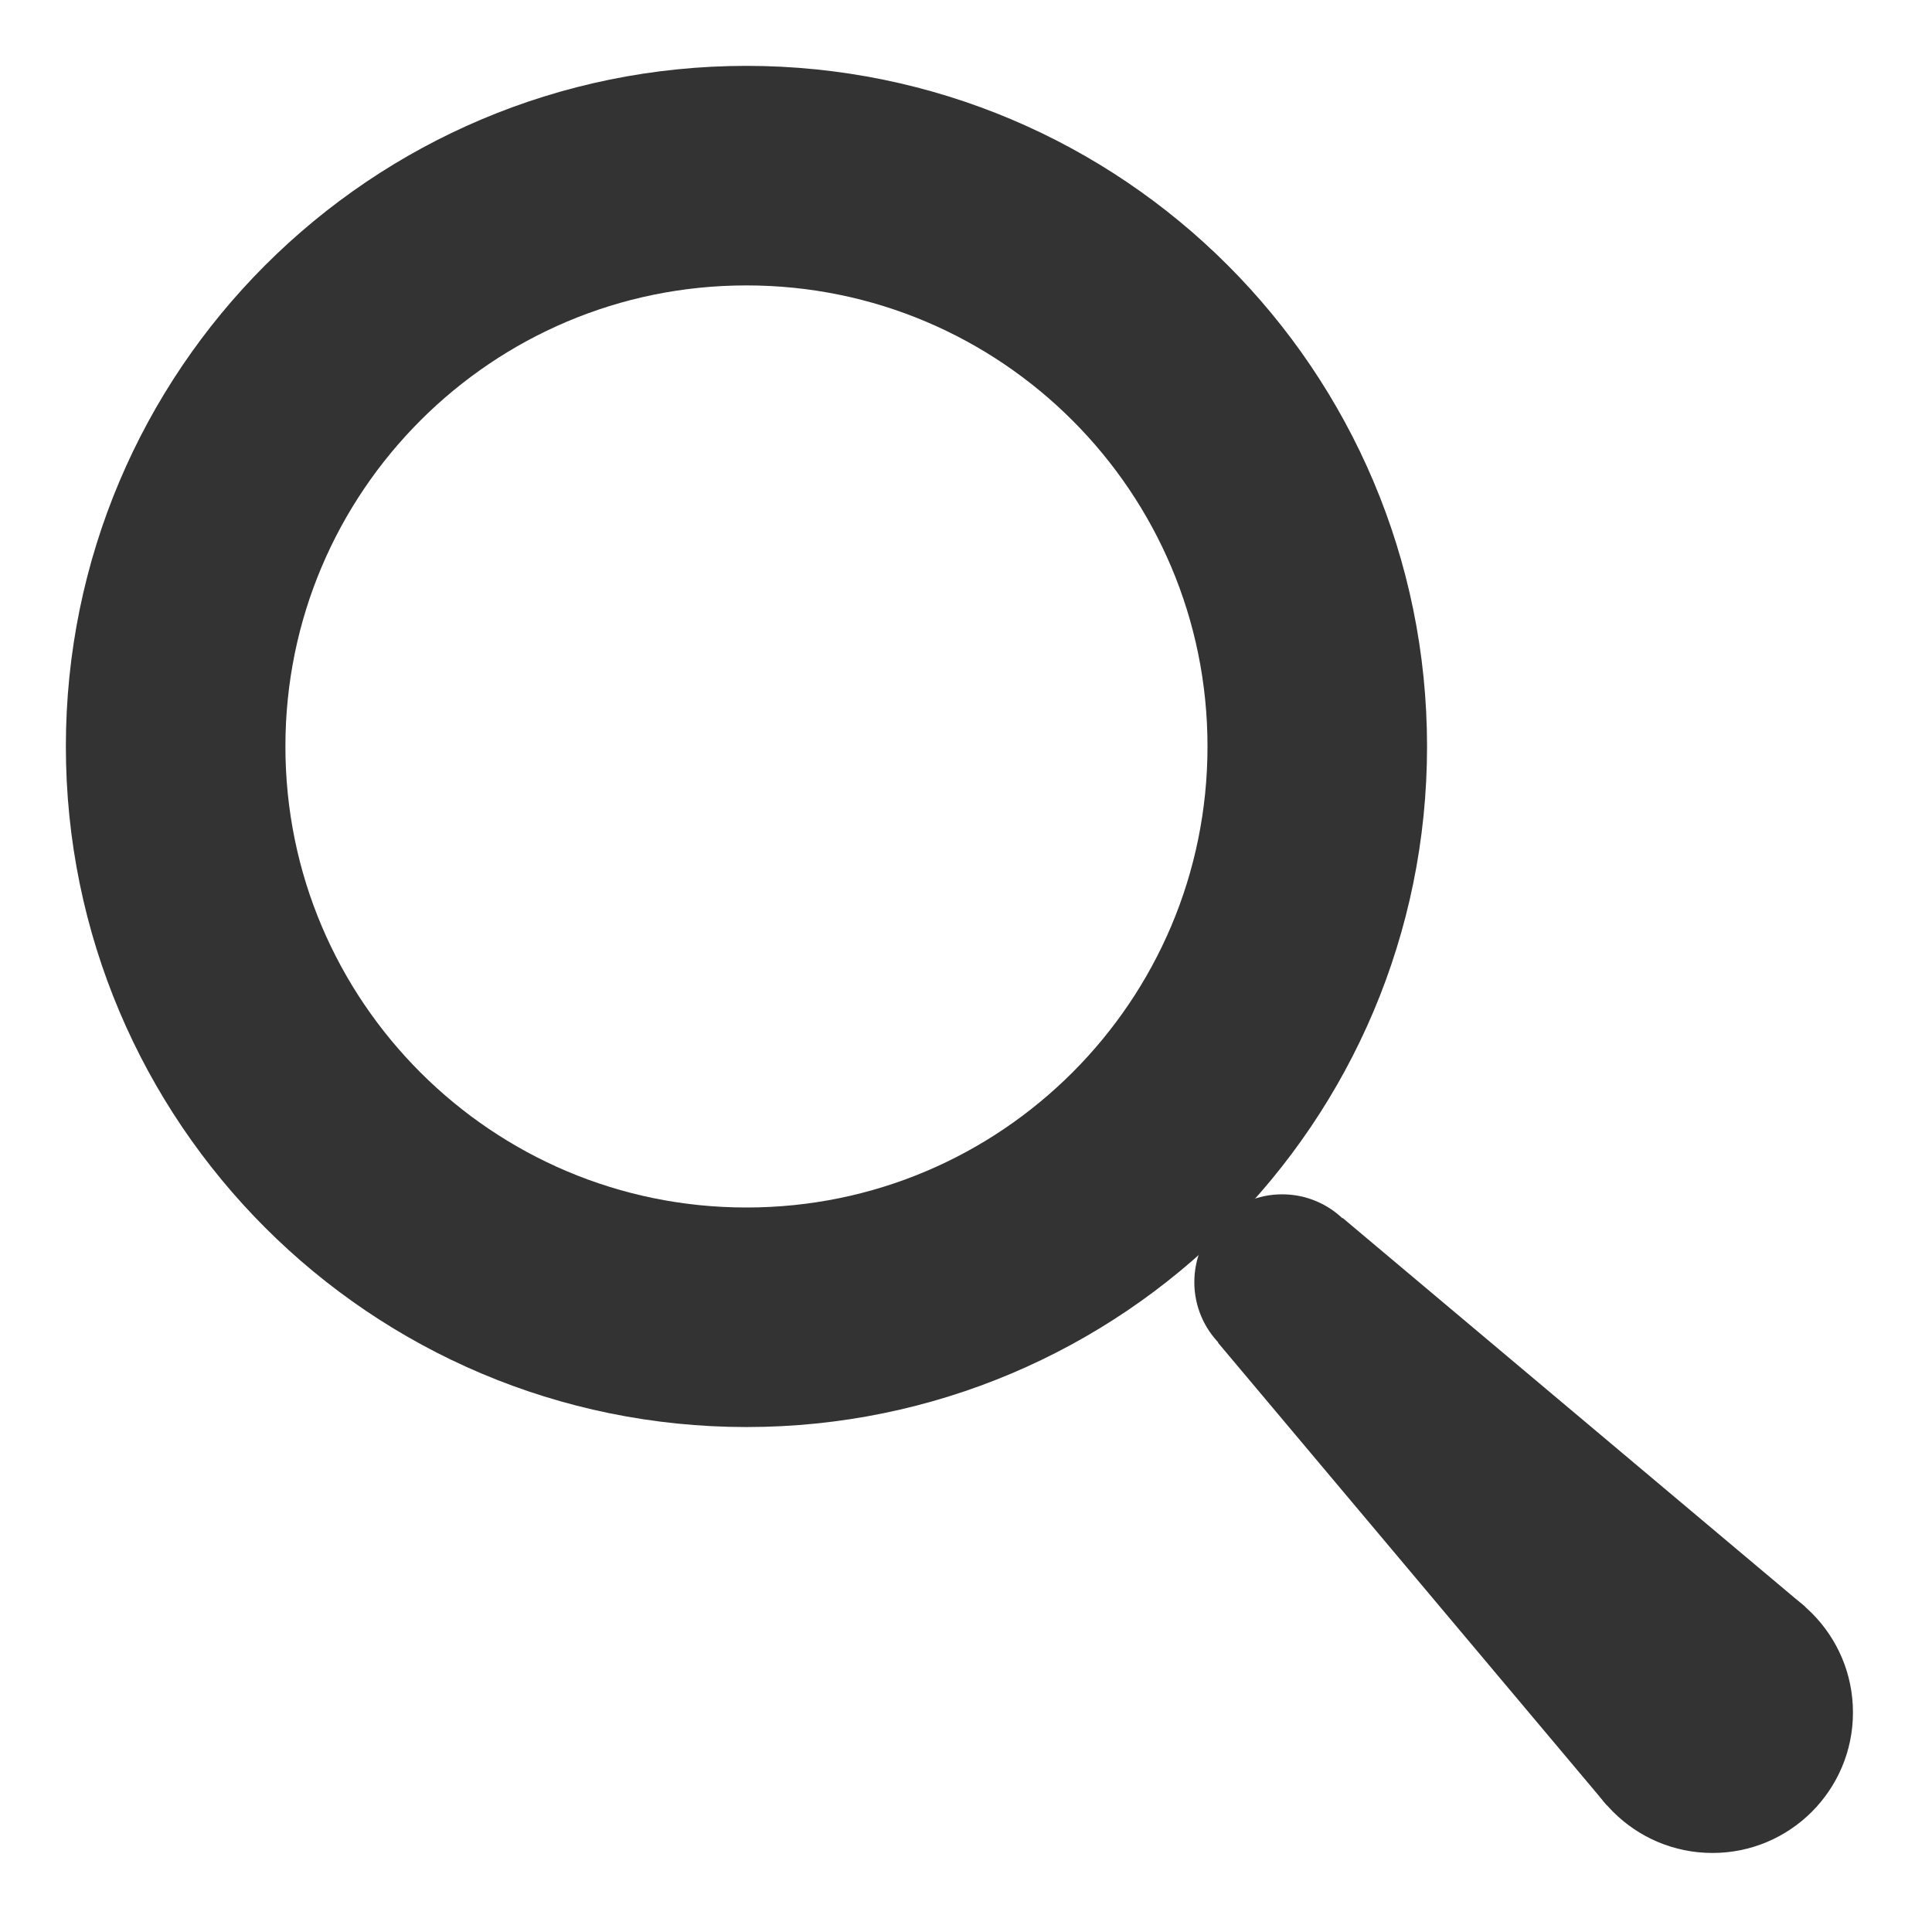
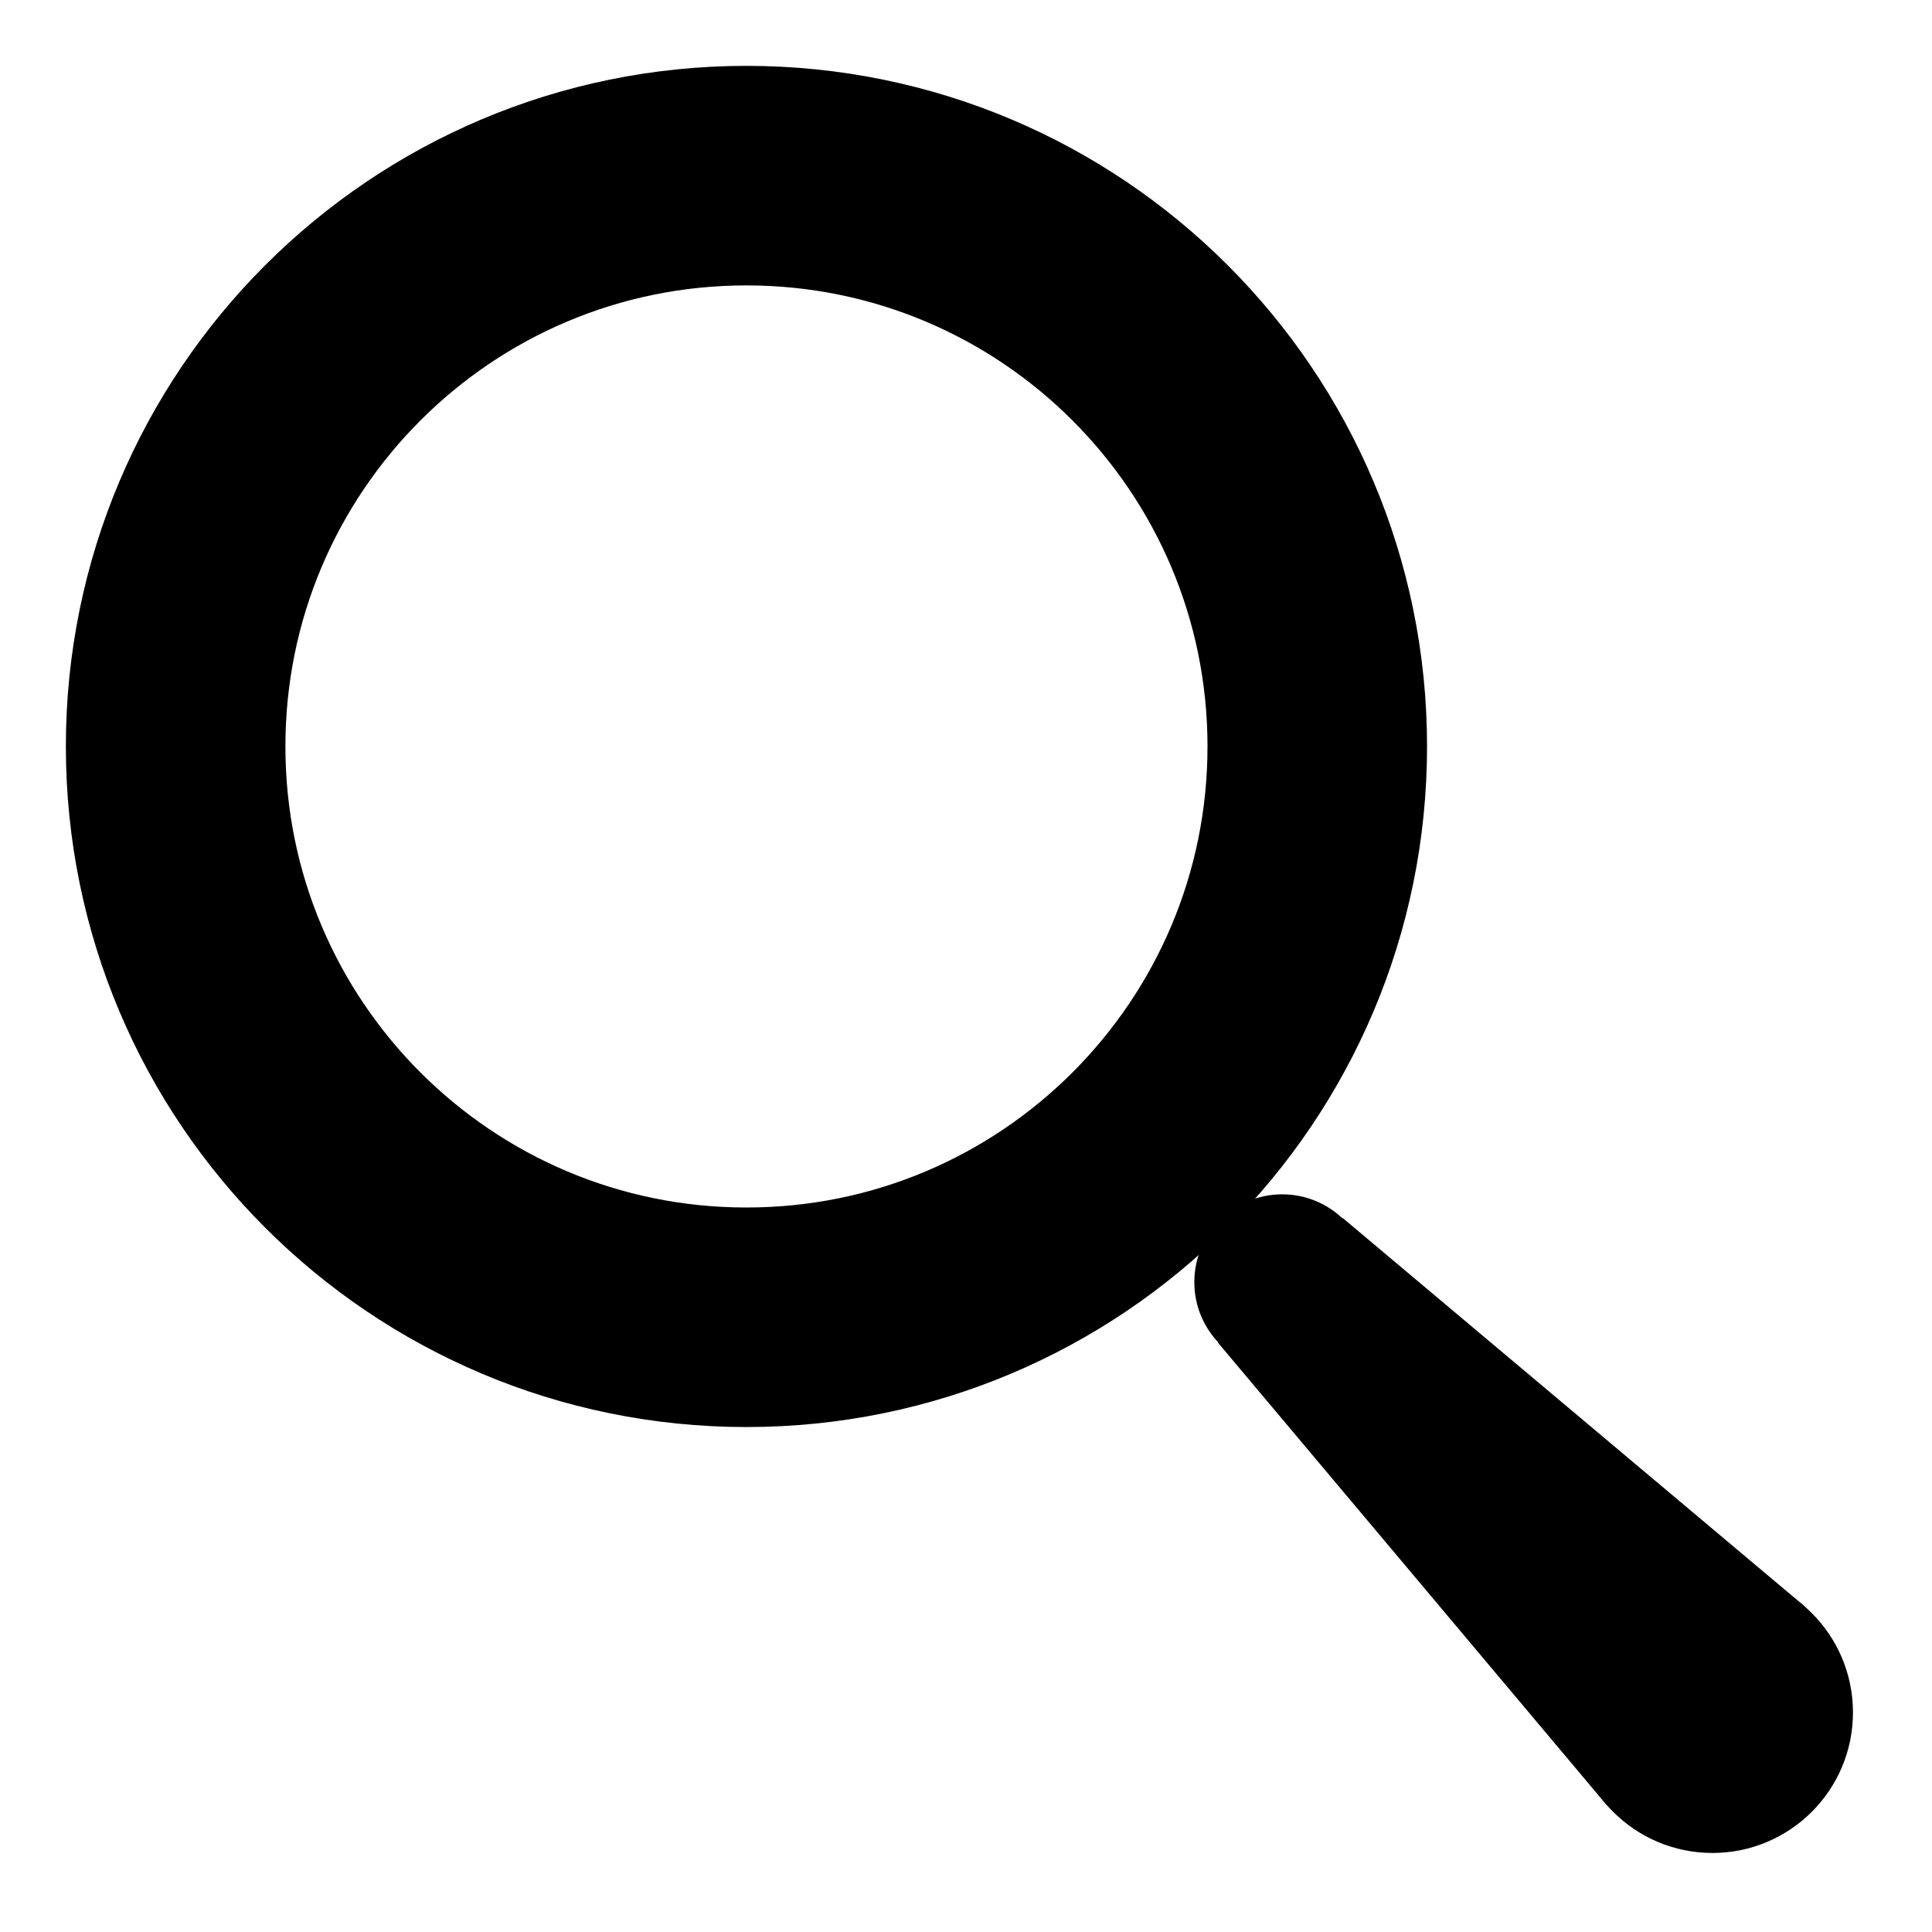
<svg xmlns="http://www.w3.org/2000/svg" version="1.1" width="220" height="220" viewBox="0 0 220 220">
-   <circle cx="85" cy="85" r="65" stroke-width="25" fill="none" stroke="#333333" />
-   <circle cx="146" cy="146" r="10" fill="#333333" />
-   <polygon points="138.7,152.9 183,205.6 205.6,183 152.9,138.7" fill="#333333" />
-   <circle cx="195" cy="195" r="16" fill="#333333" />
+   <circle cx="85" cy="85" r="65" stroke-width="25" fill="none" stroke="#000000" />
+   <circle cx="146" cy="146" r="10" fill="#000000" />
+   <polygon points="138.7,152.9 183,205.6 205.6,183 152.9,138.7" fill="#000000" />
+   <circle cx="195" cy="195" r="16" fill="#000000" />
</svg>
